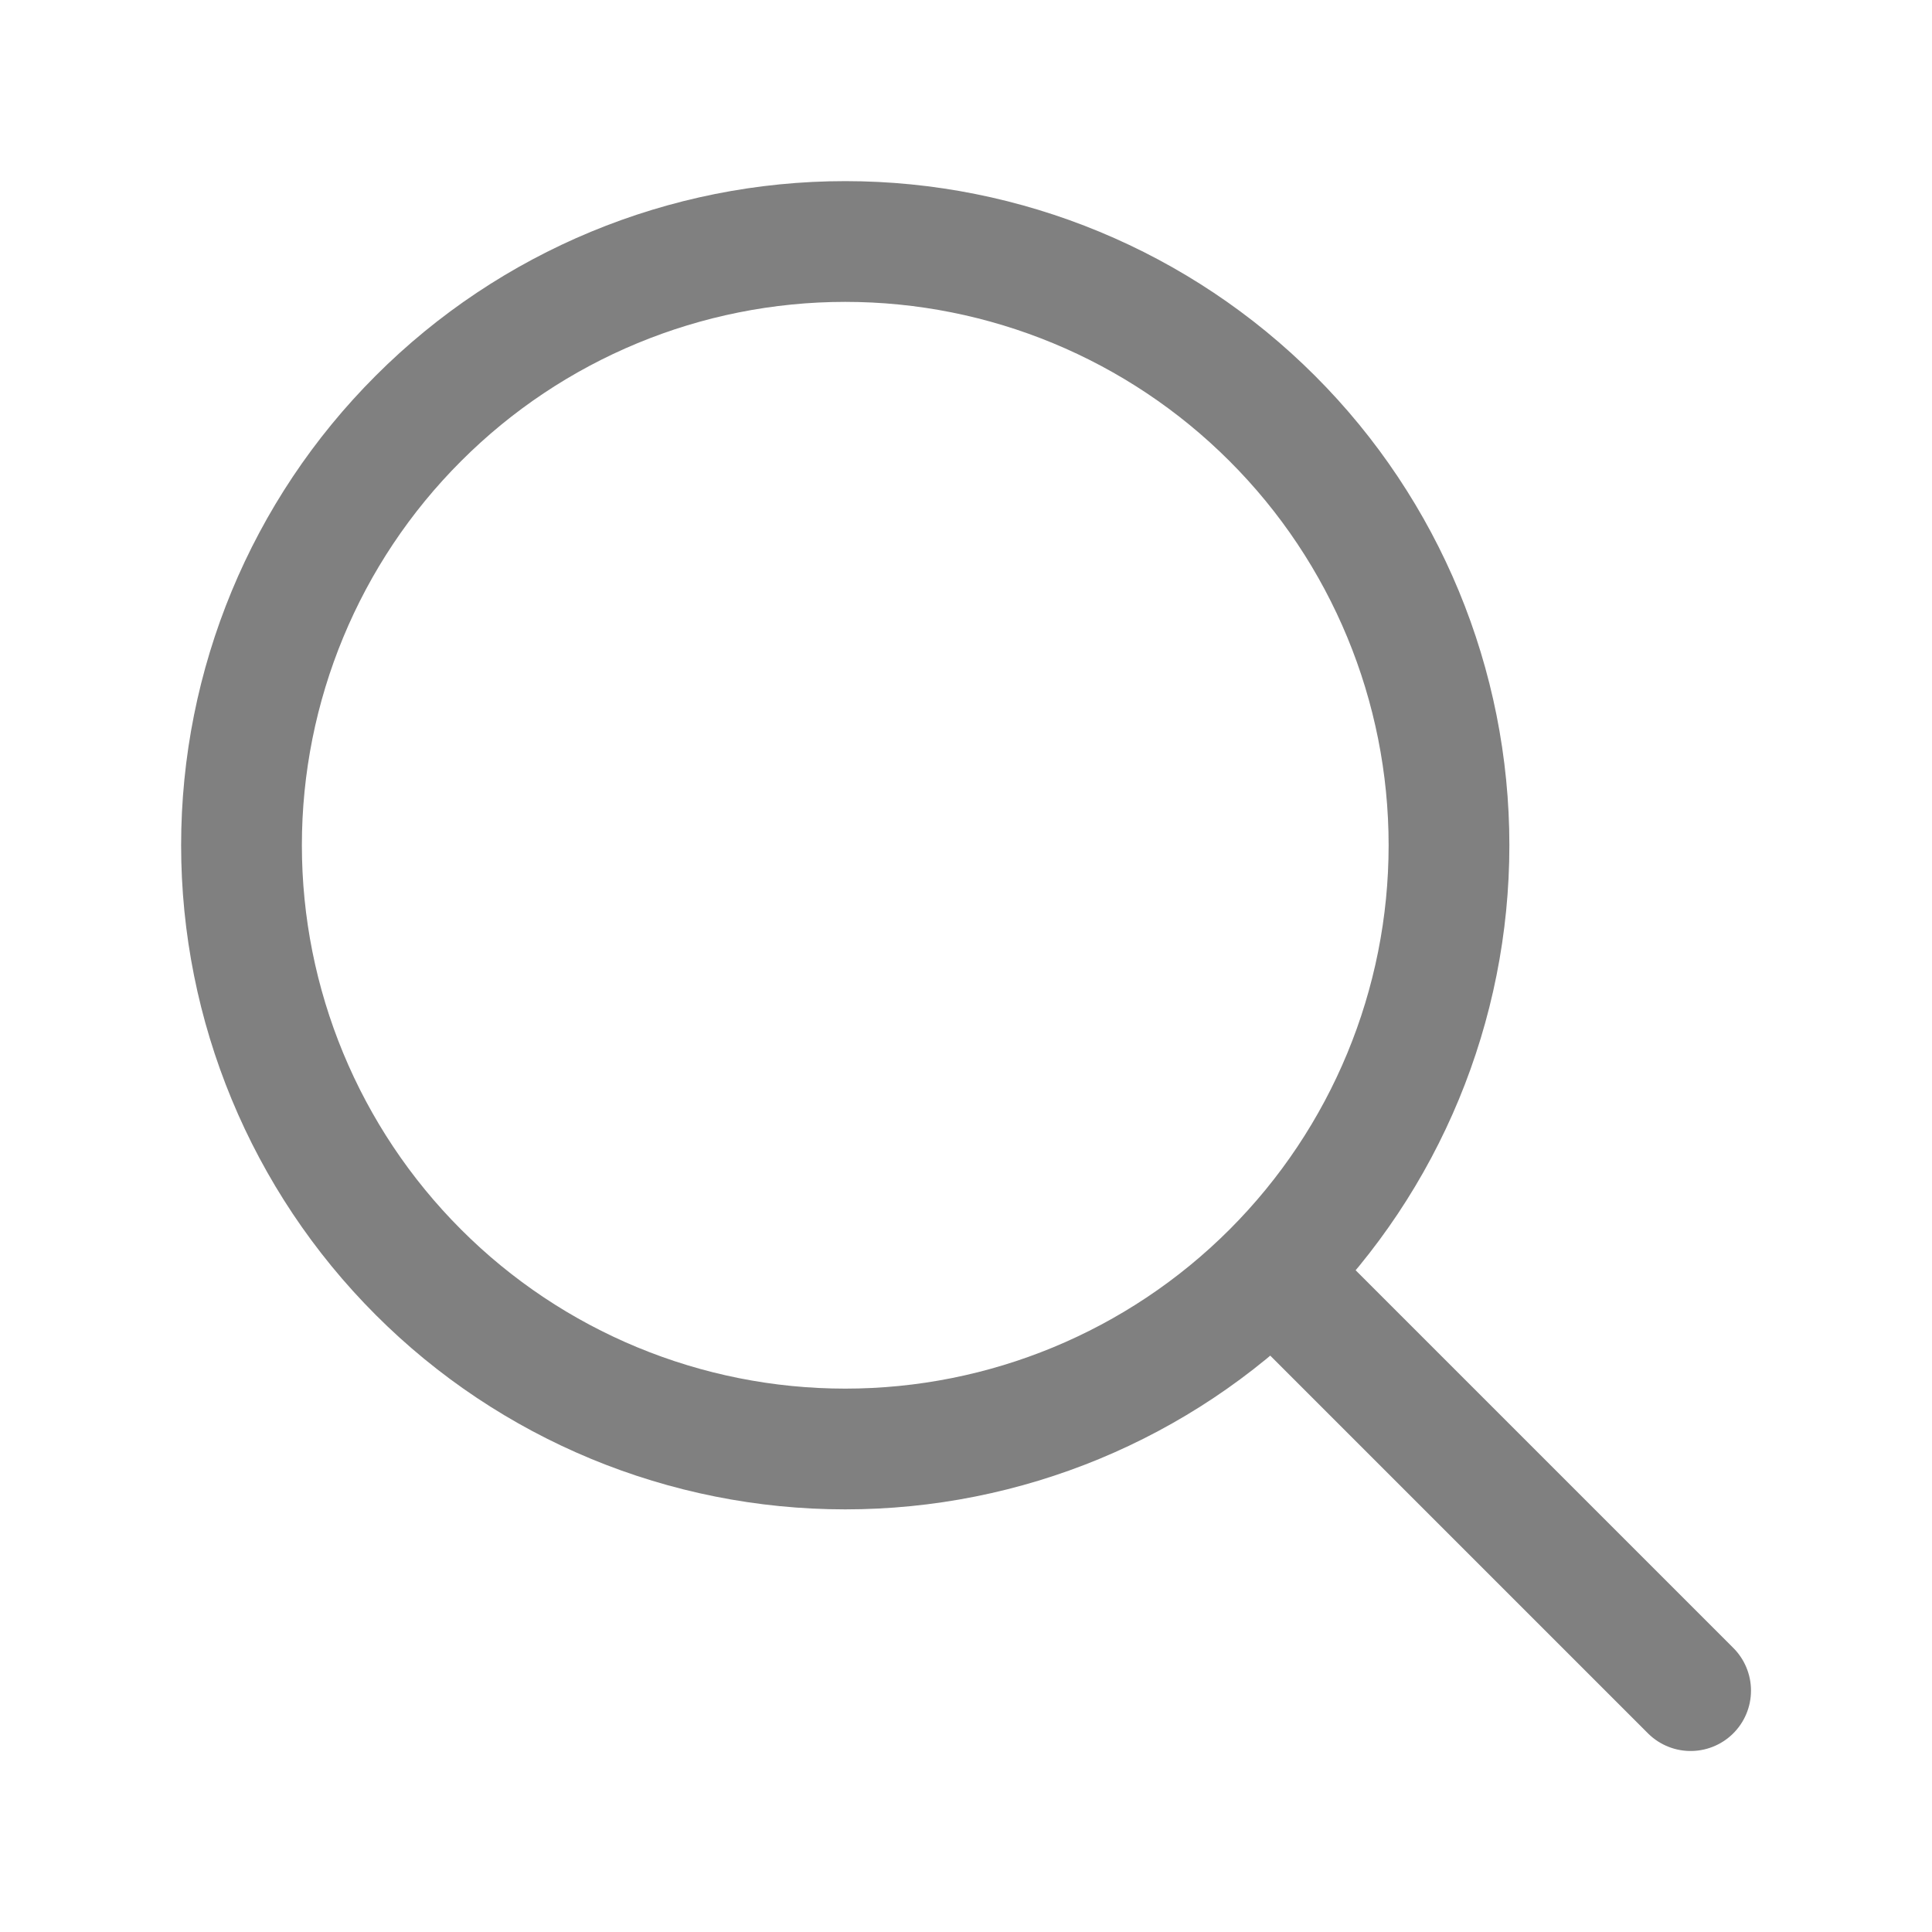
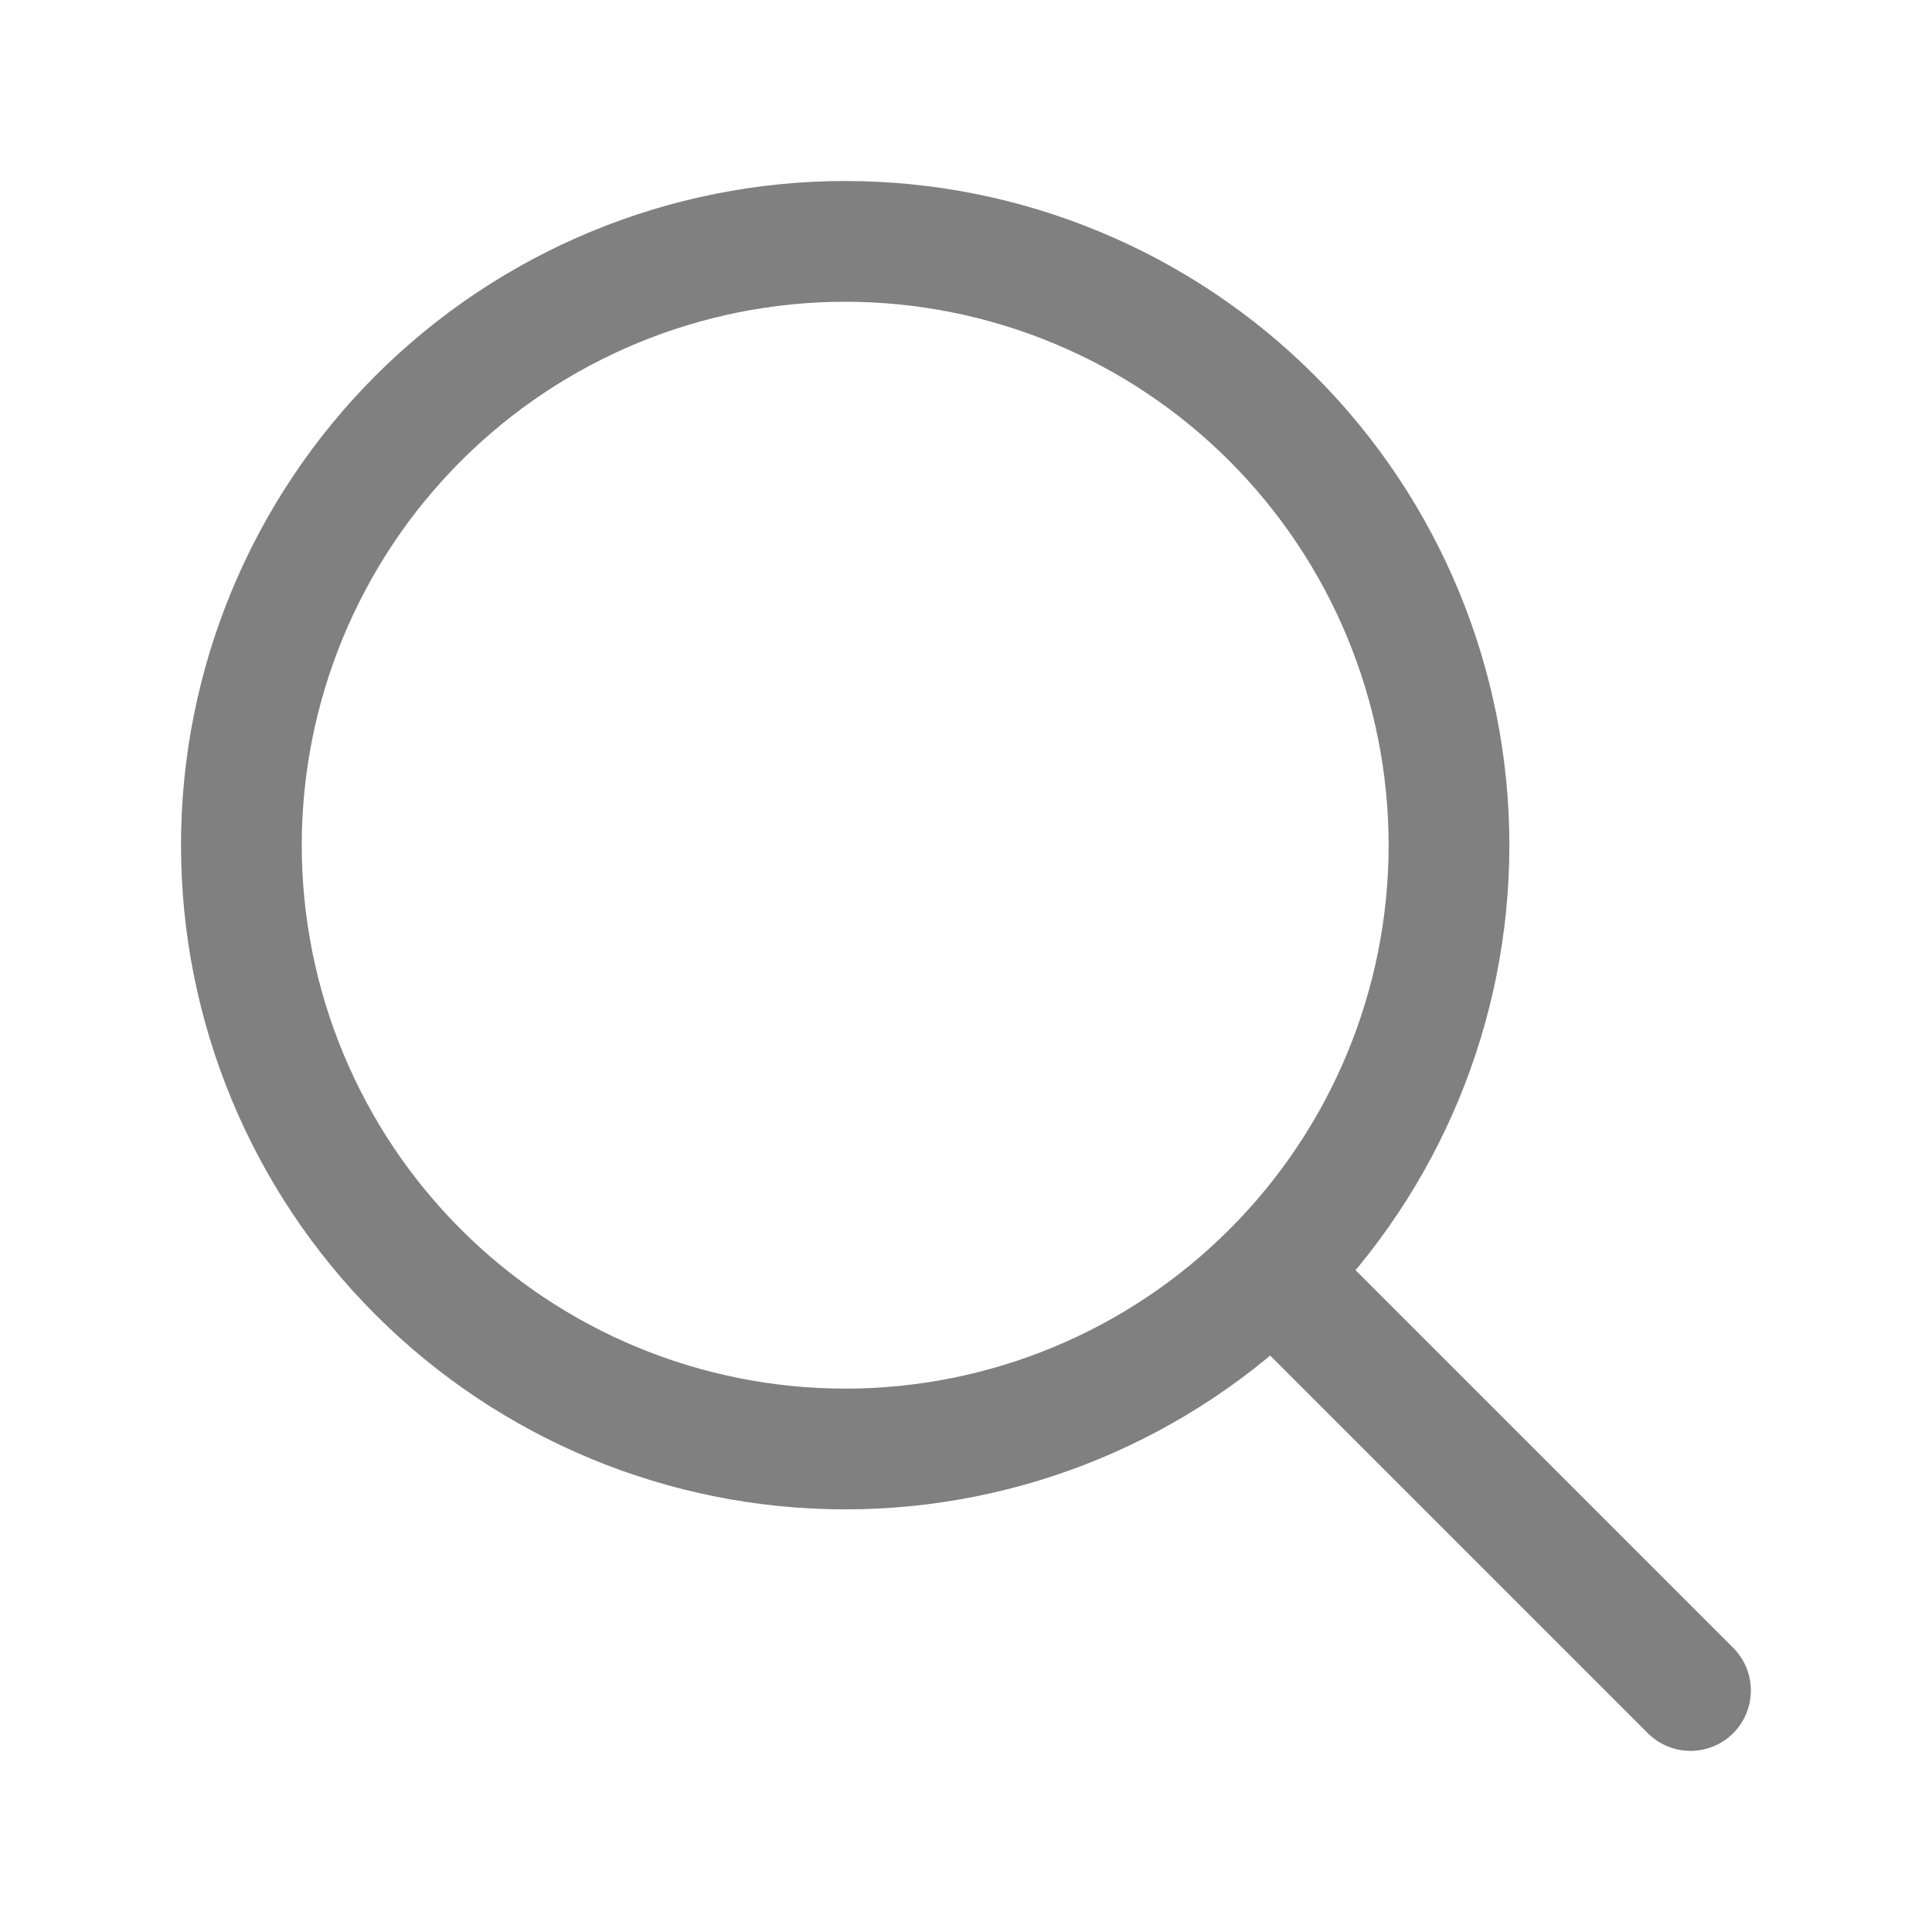
<svg xmlns="http://www.w3.org/2000/svg" preserveAspectRatio="none" overflow="visible" style="display: block;" width="16" height="16" viewBox="0 0 16 16" fill="none">
-   <g id="icon/search">
-     <path id="Vector" d="M14.001 14.001L10.536 10.536M10.536 10.536C11.474 9.598 12 8.326 12 7C12 5.674 11.474 4.402 10.536 3.465C9.598 2.527 8.326 2 7 2C5.674 2 4.402 2.527 3.465 3.465C2.527 4.402 2 5.674 2 7C2 8.326 2.527 9.598 3.465 10.536C4.402 11.474 5.674 12 7 12C8.326 12 9.598 11.474 10.536 10.536Z" stroke="#808080" stroke-linecap="round" stroke-linejoin="round" />
+   <g id="icon Â· search">
+     <path id="Vector" d="M14 14L10.535 10.535M10.535 10.535C11.473 9.598 12 8.326 12 7C12 5.674 11.473 4.402 10.535 3.464C9.598 2.526 8.326 1.999 7 1.999C5.674 1.999 4.402 2.526 3.464 3.464C2.526 4.402 1.999 5.674 1.999 7C1.999 8.326 2.526 9.598 3.464 10.535C4.402 11.473 5.674 12 7 12C8.326 12 9.598 11.473 10.535 10.535Z" stroke-linecap="round" stroke-linejoin="round" stroke="#808080" />
  </g>
</svg>
